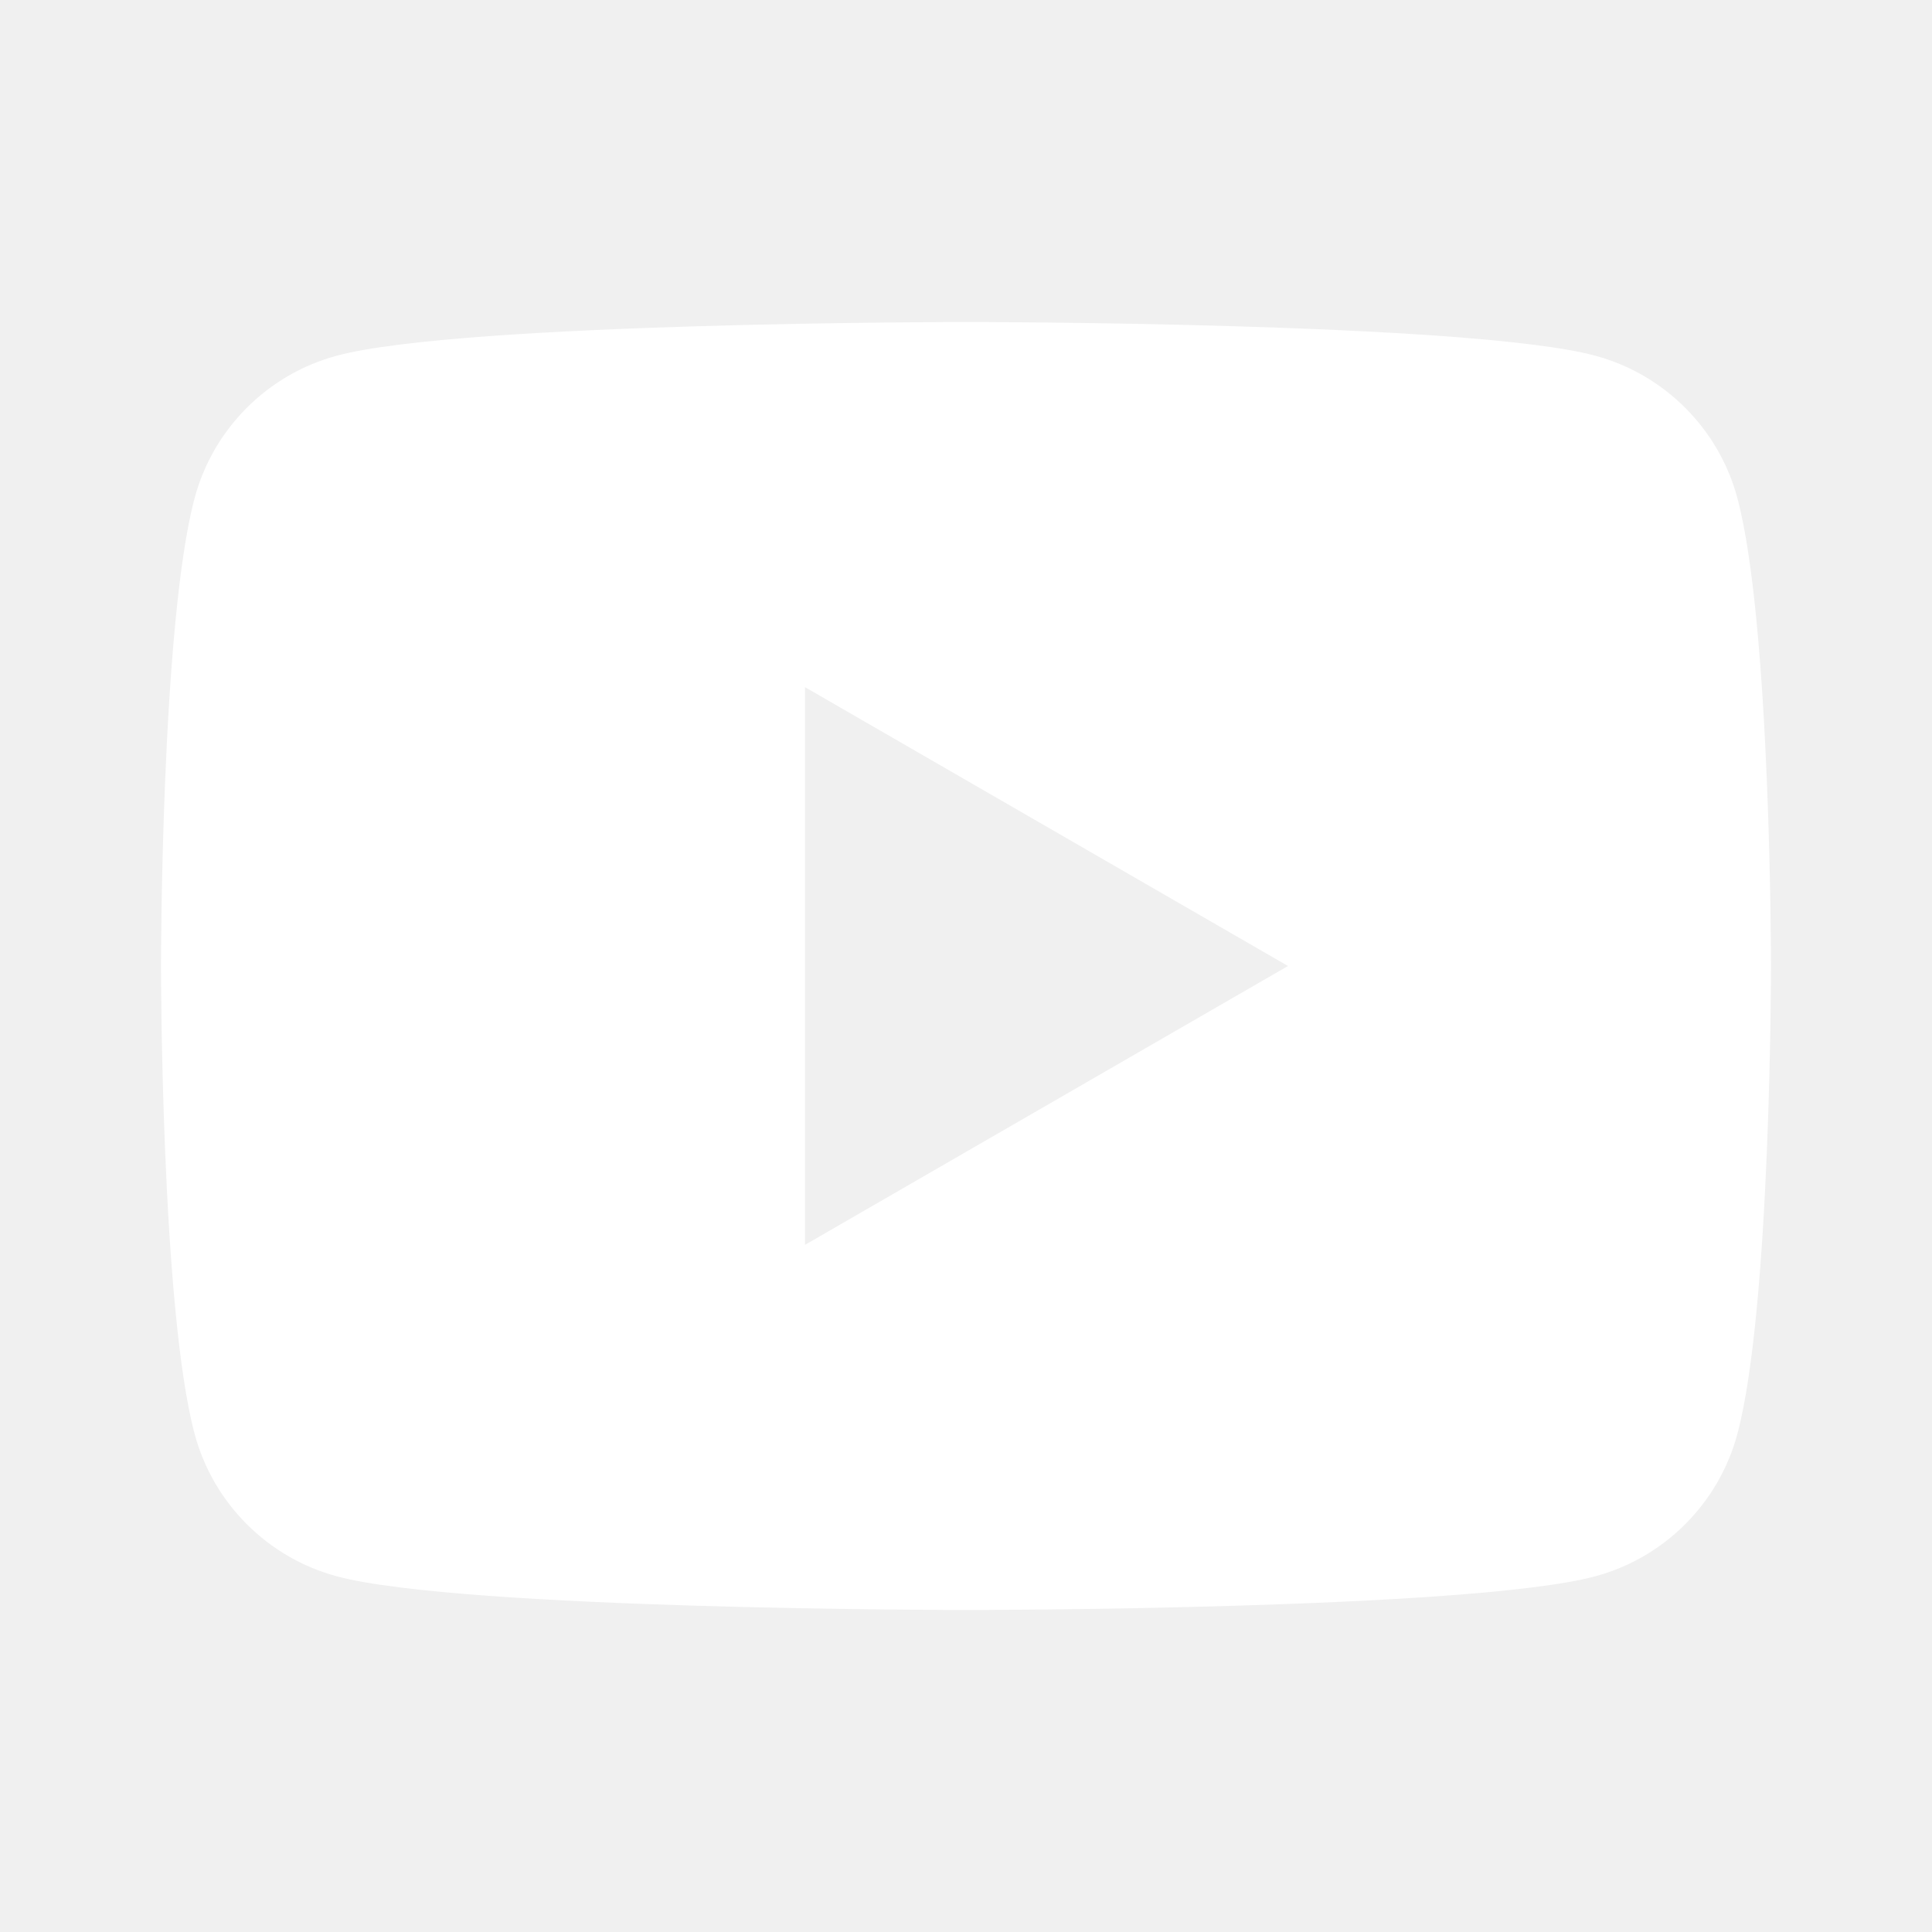
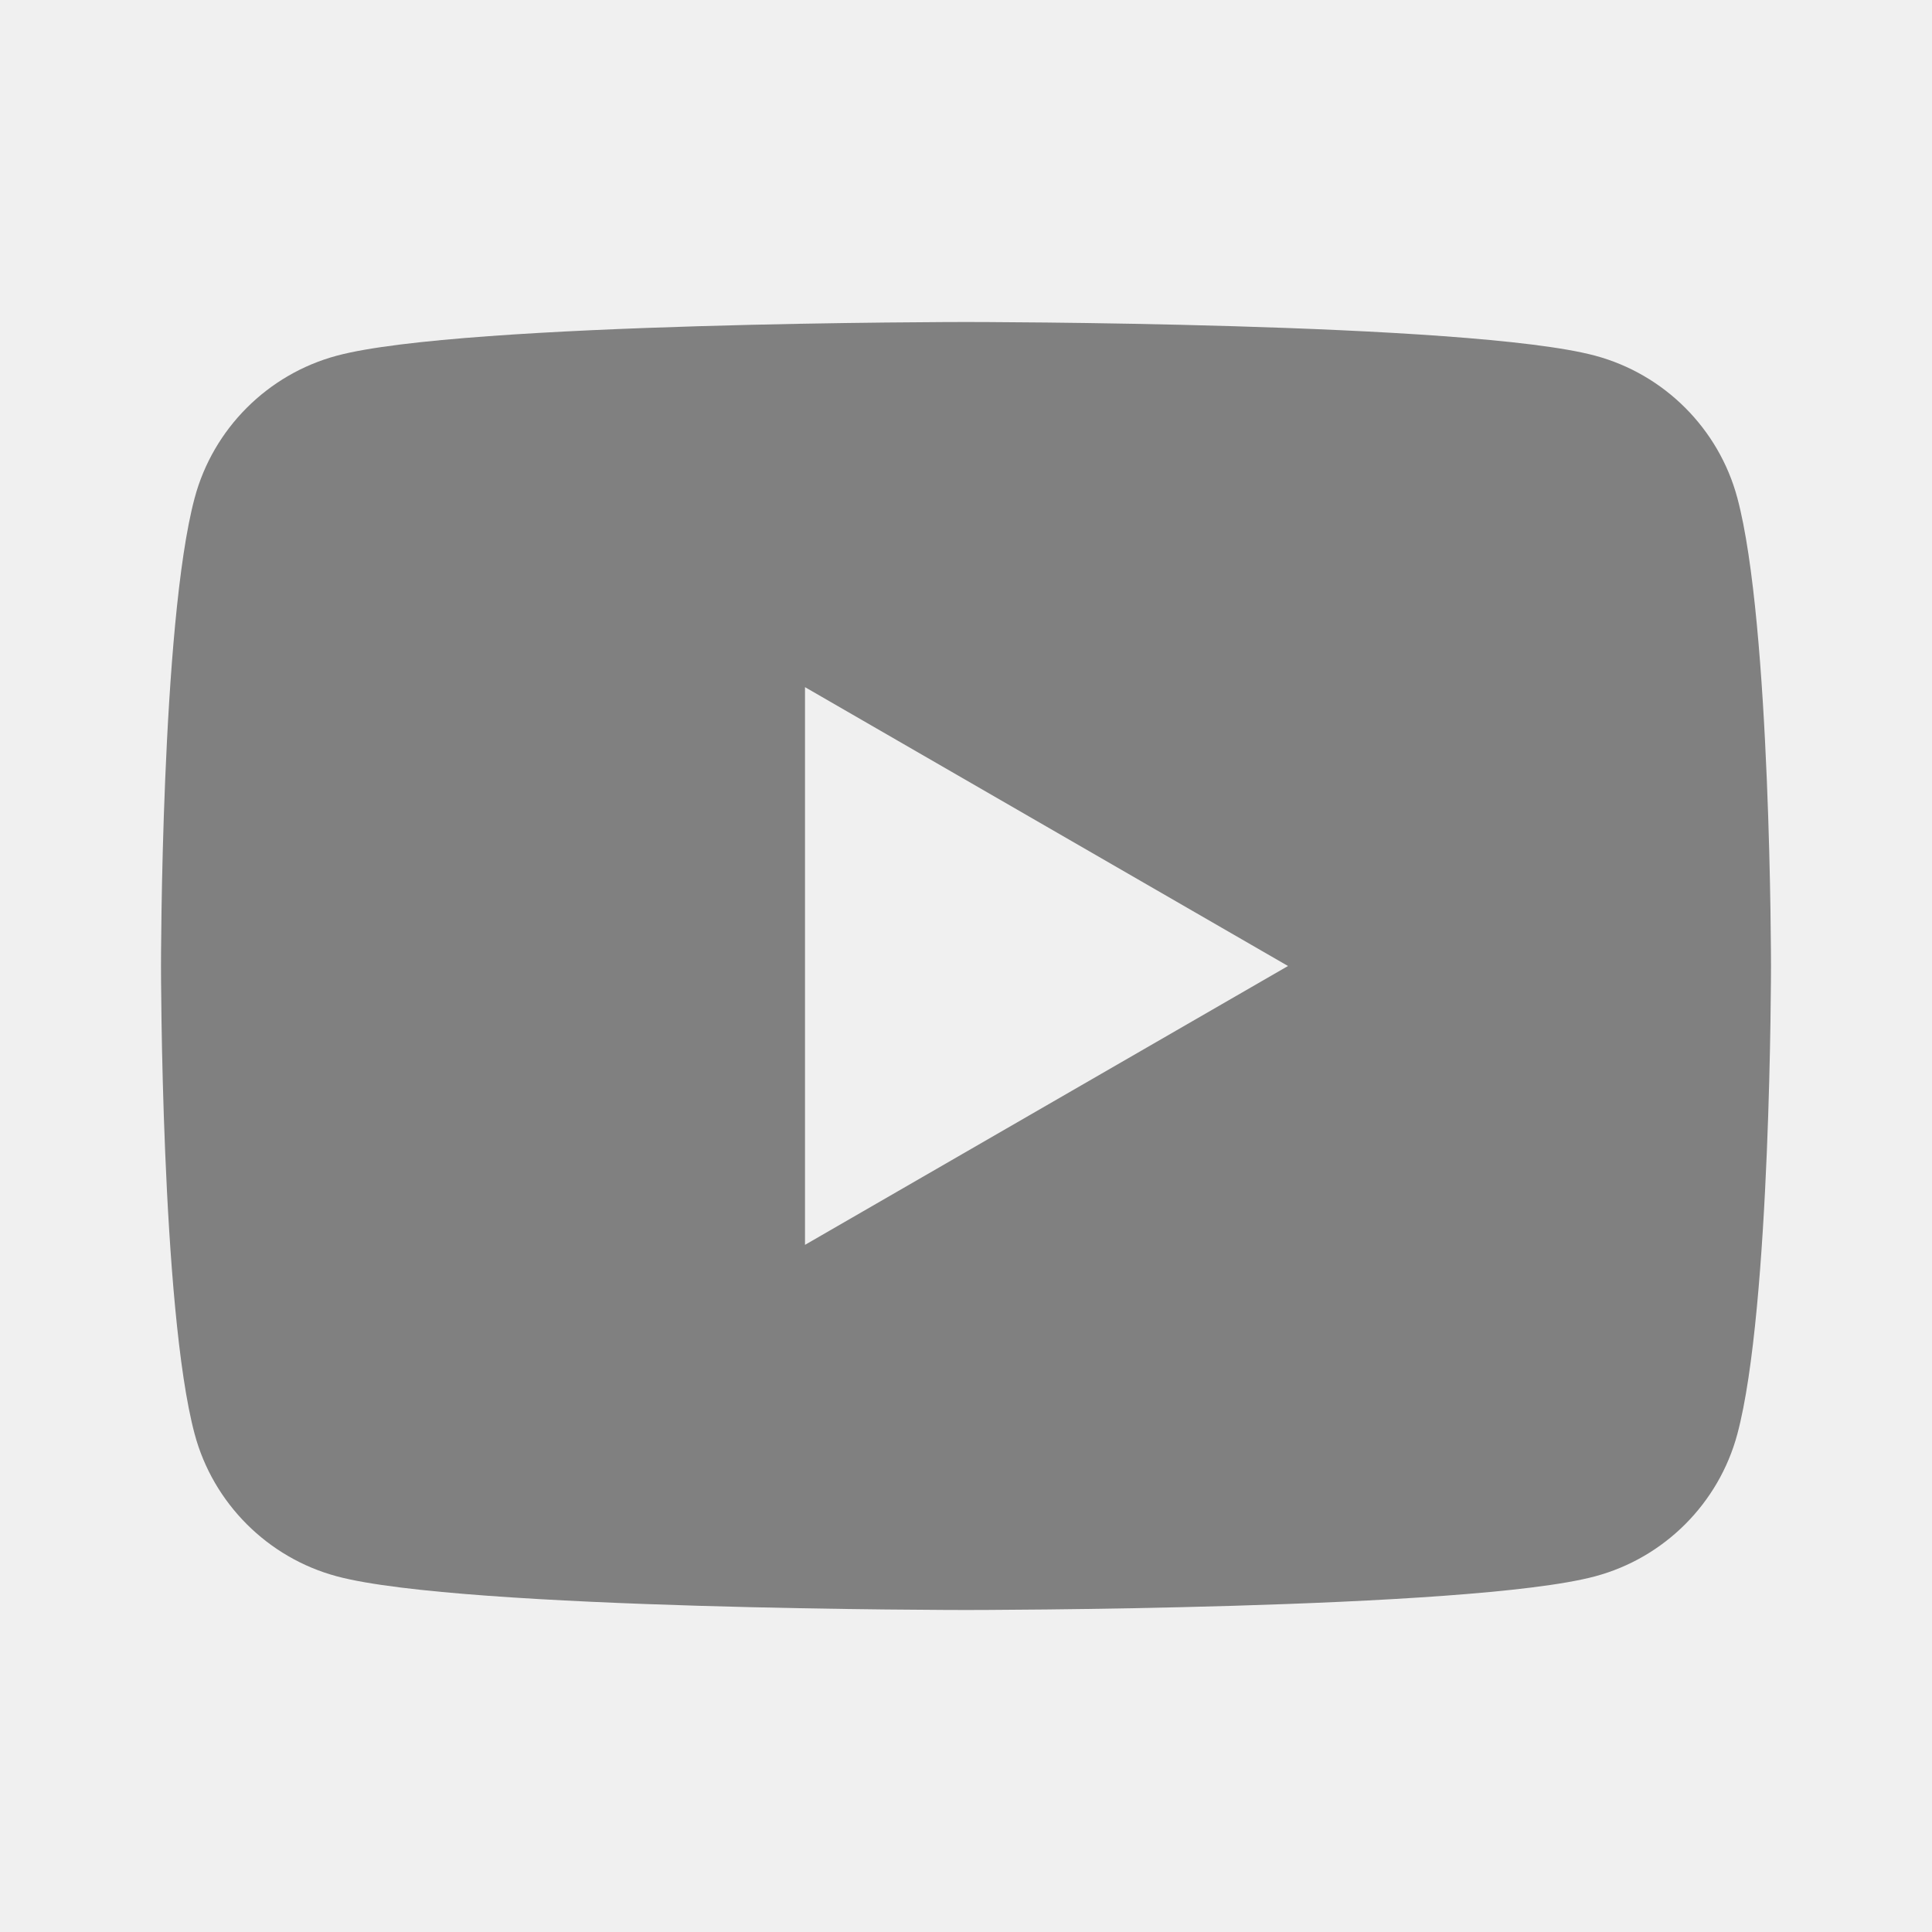
- <svg xmlns="http://www.w3.org/2000/svg" viewBox="0 0 24 24" fill="white" width="24px" height="24px">
+ <svg xmlns="http://www.w3.org/2000/svg" viewBox="0 0 24 24" fill="grey" width="24px" height="24px">
  <g id="Filled">
    <path d="M21.582,6.186c-0.23-0.86-0.908-1.538-1.768-1.768C18.254,4,12,4,12,4S5.746,4,4.186,4.418c-0.86,0.23-1.538,0.908-1.768,1.768C2,7.746,2,12,2,12s0,4.254,0.418,5.814c0.23,0.86,0.908,1.538,1.768,1.768C5.746,20,12,20,12,20s6.254,0,7.814-0.418c0.861-0.23,1.538-0.908,1.768-1.768C22,16.254,22,12,22,12S22,7.746,21.582,6.186z M10,15.464V8.536L16,12L10,15.464z" />
  </g>
</svg>
